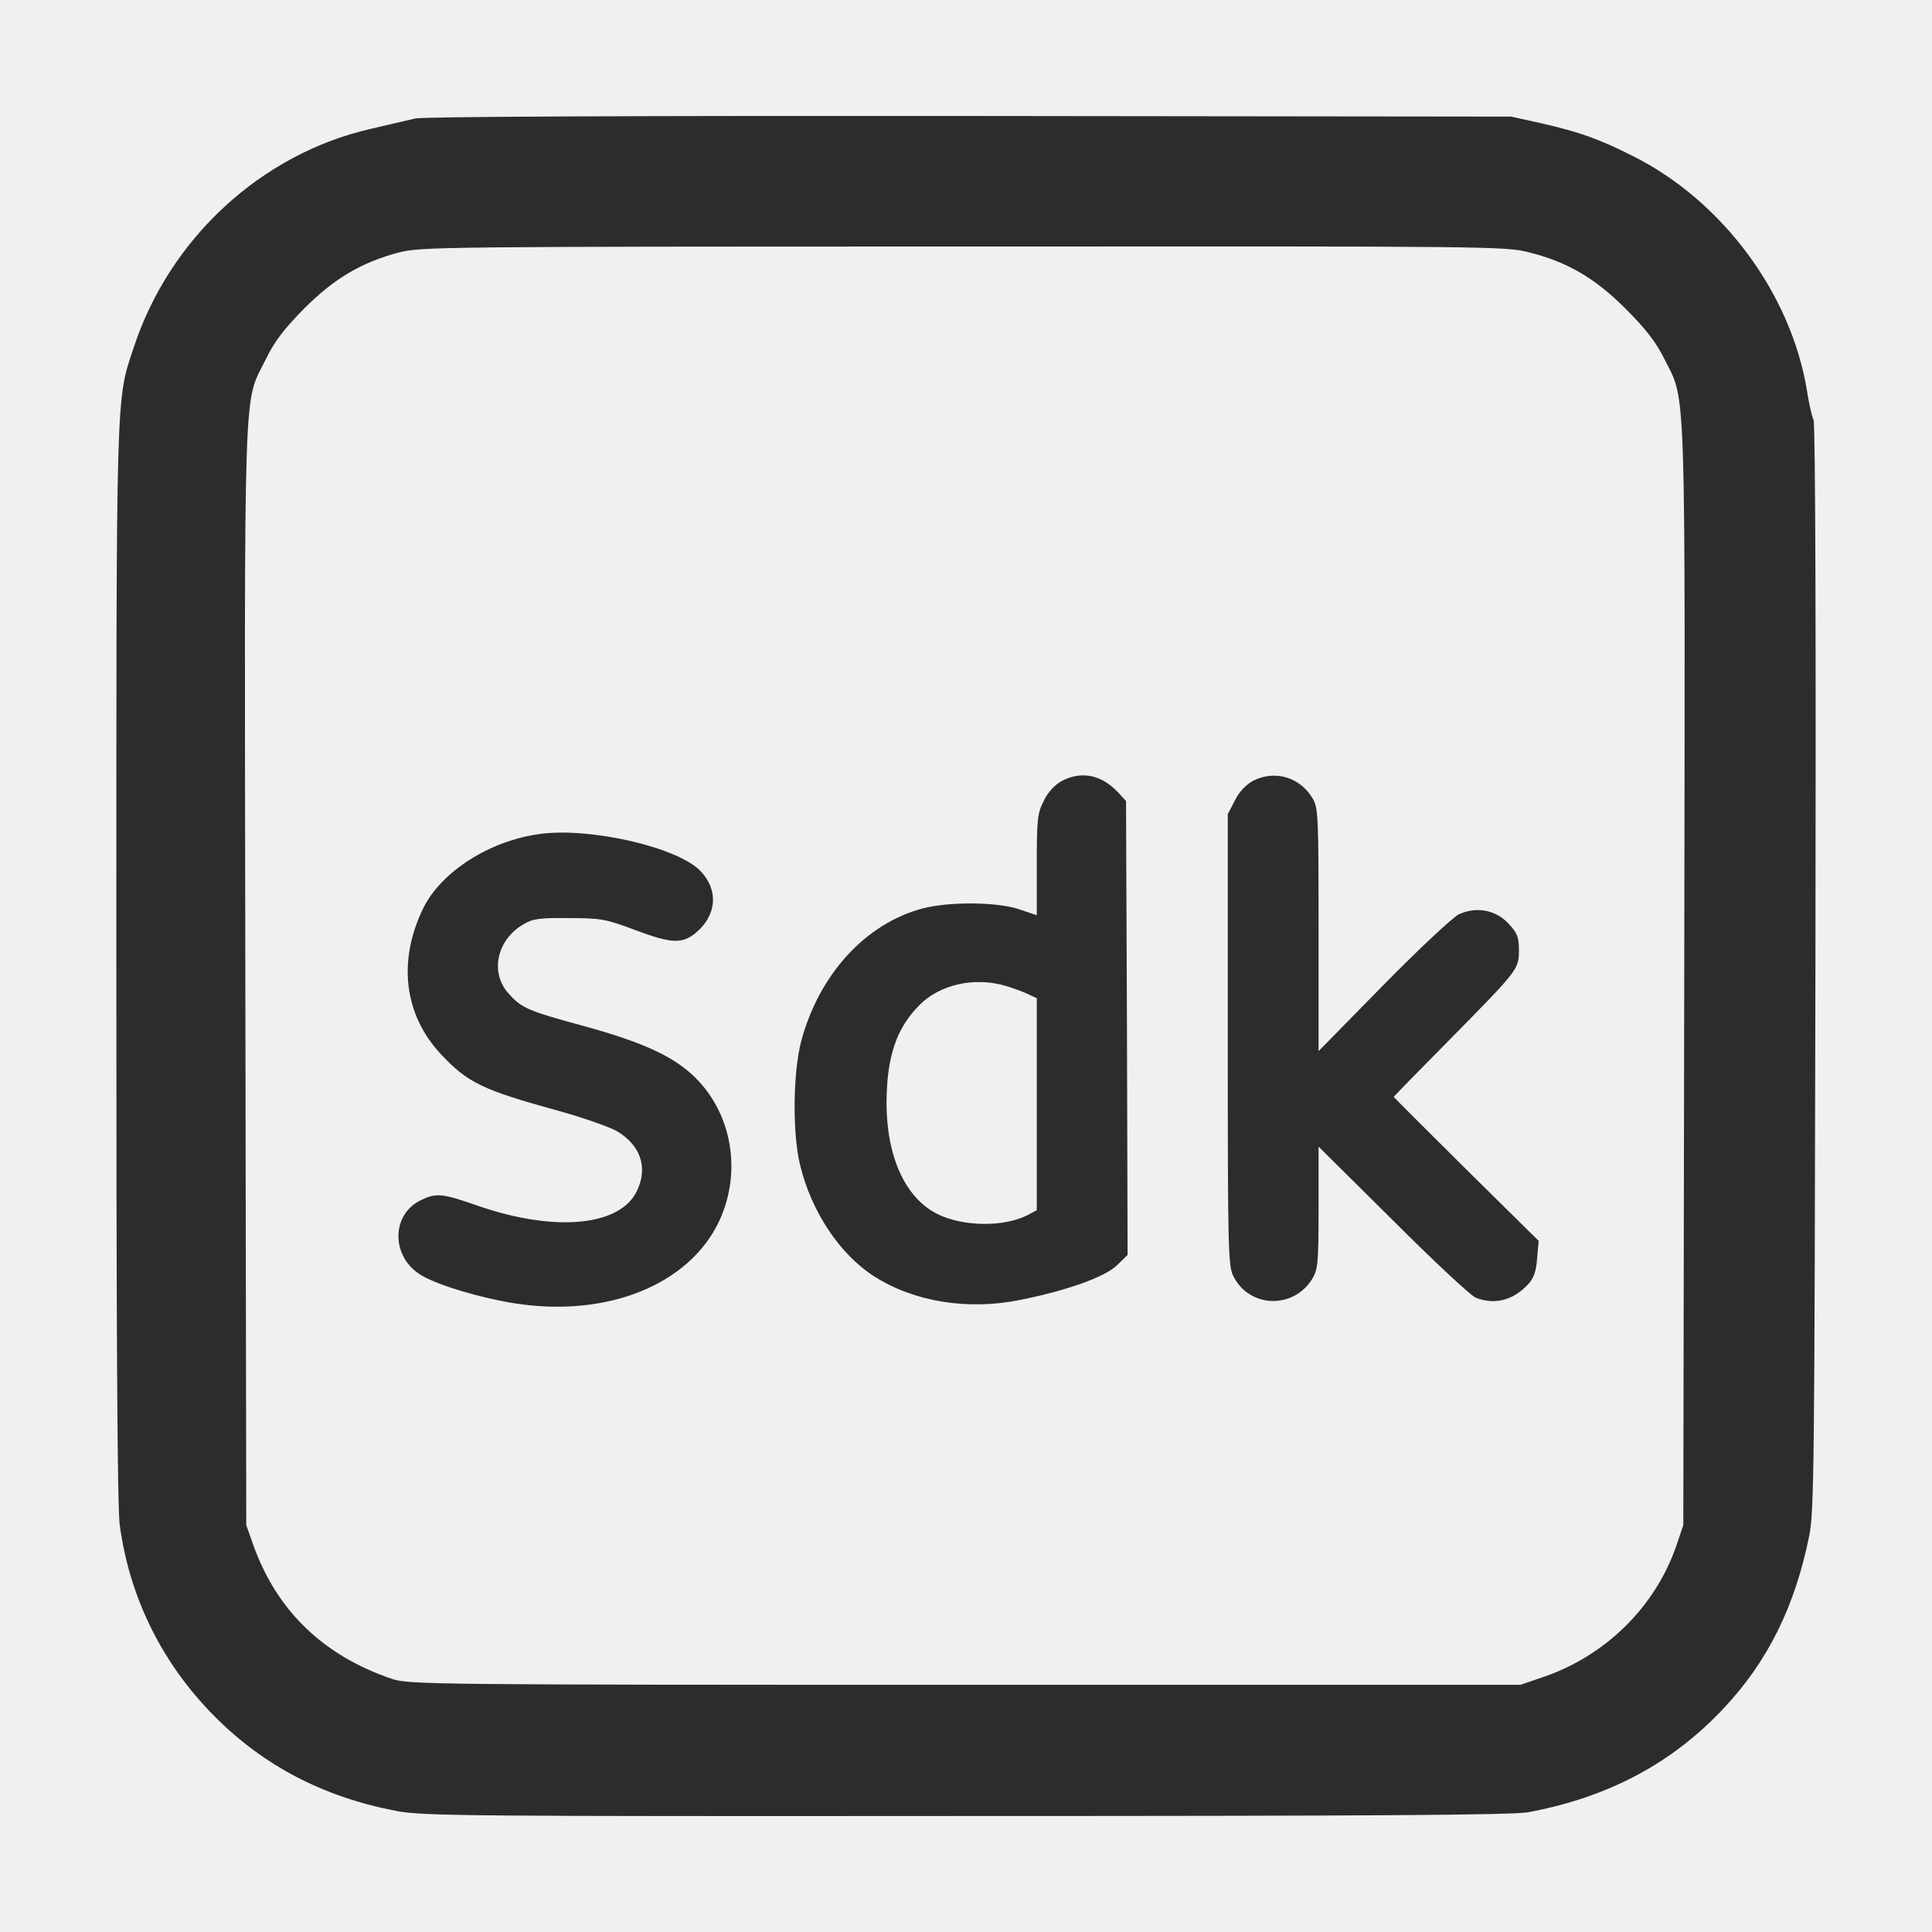
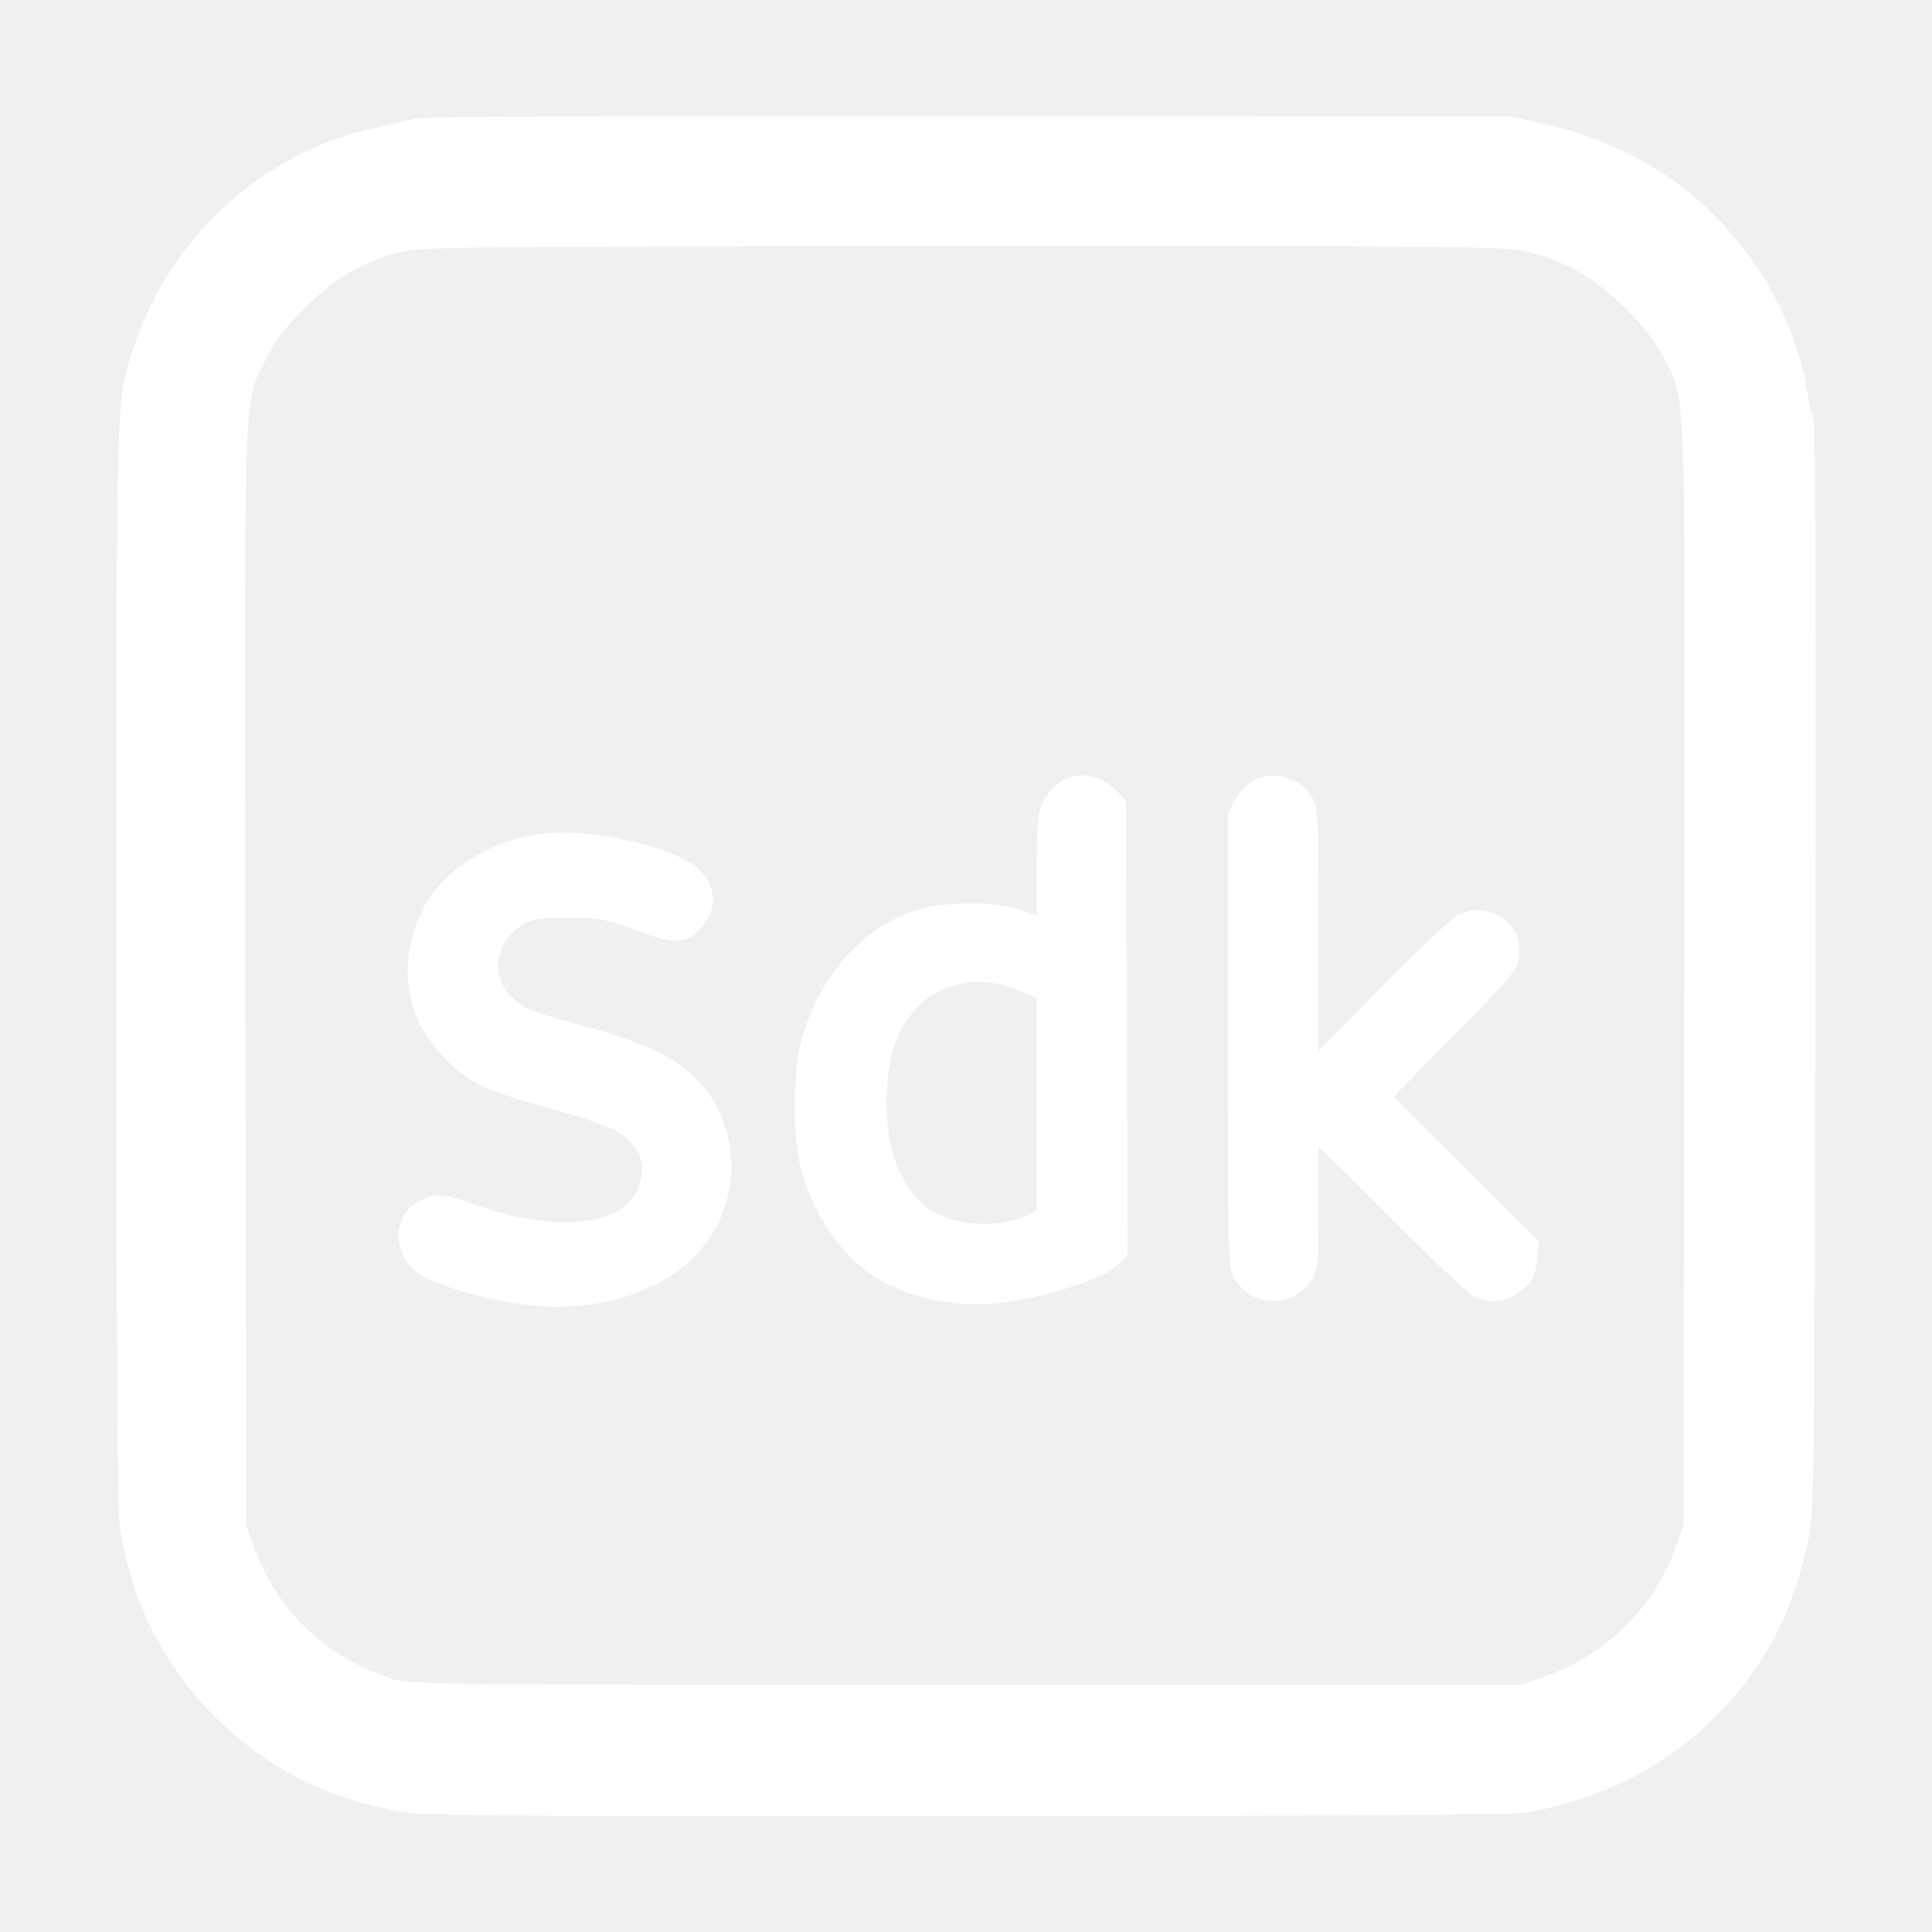
<svg xmlns="http://www.w3.org/2000/svg" class="icon" width="200px" height="200.00px" viewBox="0 0 1024 1024" version="1.1">
-   <path fill="#2c2c2c" d="M220.137 62.799C216.486 63.629 205.866 66.118 196.573 68.275 138.495 81.55 90.041 126.187 70.958 183.934 61.334 212.973 61.666 201.855 61.666 511.495 61.666 704.647 62.164 799.729 63.491 808.524 68.801 847.188 86.059 881.869 113.77 909.746 139.823 935.965 171.683 952.558 210.18 959.86 223.953 962.515 247.682 962.681 512.187 962.515 728.405 962.515 801.915 962.017 810.046 960.523 852.36 952.558 886.046 934.803 913.591 905.432 936.823 880.707 951.259 851.834 958.892 814.166 961.547 801.223 961.713 777.826 962.211 512.989 962.543 340.413 962.211 224.588 961.215 222.597 960.386 220.772 958.726 213.802 957.731 206.999 949.268 155.558 912.928 106.607 865.801 82.877 847.382 73.585 837.094 69.934 816.684 65.288L800.919 61.803 513.847 61.471C339.612 61.306 224.119 61.803 220.137 62.799ZM810.71 133.82C830.954 138.964 845.391 147.427 861.653 163.689 872.107 174.143 877.417 180.947 881.897 189.741 893.845 213.968 893.181 192.894 892.683 517.137L892.185 808.358 888.535 819.144C877.417 851.668 850.701 877.886 817.513 889.004L805.898 892.987 511.358 892.987C228.268 892.987 216.486 892.821 207.691 889.834 171.517 877.554 146.792 853.825 134.347 819.144L130.53 808.358 130.032 516.639C129.534 192.231 128.871 214.798 140.984 190.239 145.464 180.947 150.609 174.309 161.229 163.523 177.159 147.593 191.429 139.13 211.342 133.82 222.957 130.834 233.578 130.668 510.694 130.668 791.295 130.502 798.264 130.502 810.71 133.82Z" />
-   <path fill="#2c2c2c" d="M562.798 413.924C559.148 415.915 555.497 419.731 553.34 424.212 549.855 431.015 549.523 433.836 549.523 458.395L549.523 485.111 540.231 481.958C528.449 477.976 503.227 477.81 489.122 481.46 458.921 489.425 434.362 516.141 424.738 551.486 420.258 568.412 419.926 600.604 424.074 617.53 430.048 642.254 445.148 664.822 463.236 676.438 484.476 690.044 513.183 694.691 541.227 688.883 565.785 683.905 585.2 676.935 591.838 670.796L597.645 665.154 597.314 544.849 596.816 424.544 592.667 420.063C583.873 410.605 573.253 408.448 562.798 413.924ZM532.1 522.281C535.751 523.277 541.227 525.268 544.213 526.596L549.523 529.085 549.523 641.425 544.877 643.914C532.1 650.551 510.03 650.219 496.423 643.25 479.664 634.621 469.873 612.883 469.873 584.342 470.039 560.115 475.017 545.015 487.463 532.569 498.083 521.949 515.838 517.801 532.1 522.281Z" />
-   <path fill="#2c2c2c" d="M664.021 413.924C660.37 415.915 656.719 419.731 654.562 424.212L650.746 431.513 650.746 551.154C650.746 661.503 650.911 671.128 653.732 676.438 662.195 693.363 685.593 694.027 695.549 677.765 698.536 672.787 698.868 669.302 698.868 639.931L698.868 607.739 738.361 646.901C759.933 668.473 779.845 687.058 782.334 687.887 792.457 691.704 801.915 689.215 809.88 680.752 812.867 677.599 814.194 673.948 814.692 667.145L815.522 657.687 777.024 619.687C755.95 598.779 738.693 581.521 738.693 581.355 738.693 581.189 751.968 567.582 768.23 551.154 804.902 513.984 805.068 513.652 805.068 503.53 805.068 496.727 804.238 494.57 799.592 489.591 792.954 482.29 782.5 480.299 773.208 484.613 769.889 486.273 751.968 503.032 733.051 522.281L698.868 557.128 698.868 492.744C698.868 431.347 698.702 428.028 695.549 422.884 688.745 411.766 675.47 407.95 664.021 413.924Z" />
-   <path fill="#2c2c2c" d="M286.512 441.967C259.63 445.452 233.743 462.046 224.285 481.46 210.678 509.504 214.163 537.879 233.743 558.788 247.848 573.888 255.813 577.704 295.638 588.656 308.913 592.307 322.852 597.285 326.835 599.442 339.446 606.91 343.594 618.691 337.621 631.137 328.826 649.887 294.477 653.206 253.822 639.267 234.407 632.464 231.254 632.132 223.123 636.115 207.027 643.748 207.193 666.647 223.621 676.106 233.246 681.582 254.486 687.887 273.237 690.874 322.022 698.341 365.166 680.918 381.096 647.398 393.708 620.516 387.734 588.49 366.494 569.242 355.21 559.119 339.28 551.984 308.913 543.687 279.045 535.556 276.39 534.229 269.254 526.264 259.63 515.146 263.446 498.054 277.385 489.923 282.363 486.936 285.848 486.439 301.446 486.605 318.372 486.605 321.027 487.102 336.127 492.744 355.874 500.211 361.516 500.377 368.817 494.404 379.935 485.111 380.93 471.67 371.306 461.714 359.358 449.103 313.228 438.482 286.512 441.967Z" />
+   <path fill="#ffffff" d="M220.137 62.799C216.486 63.629 205.866 66.118 196.573 68.275 138.495 81.55 90.041 126.187 70.958 183.934 61.334 212.973 61.666 201.855 61.666 511.495 61.666 704.647 62.164 799.729 63.491 808.524 68.801 847.188 86.059 881.869 113.77 909.746 139.823 935.965 171.683 952.558 210.18 959.86 223.953 962.515 247.682 962.681 512.187 962.515 728.405 962.515 801.915 962.017 810.046 960.523 852.36 952.558 886.046 934.803 913.591 905.432 936.823 880.707 951.259 851.834 958.892 814.166 961.547 801.223 961.713 777.826 962.211 512.989 962.543 340.413 962.211 224.588 961.215 222.597 960.386 220.772 958.726 213.802 957.731 206.999 949.268 155.558 912.928 106.607 865.801 82.877 847.382 73.585 837.094 69.934 816.684 65.288L800.919 61.803 513.847 61.471C339.612 61.306 224.119 61.803 220.137 62.799ZM810.71 133.82C830.954 138.964 845.391 147.427 861.653 163.689 872.107 174.143 877.417 180.947 881.897 189.741 893.845 213.968 893.181 192.894 892.683 517.137L892.185 808.358 888.535 819.144C877.417 851.668 850.701 877.886 817.513 889.004L805.898 892.987 511.358 892.987C228.268 892.987 216.486 892.821 207.691 889.834 171.517 877.554 146.792 853.825 134.347 819.144L130.53 808.358 130.032 516.639C129.534 192.231 128.871 214.798 140.984 190.239 145.464 180.947 150.609 174.309 161.229 163.523 177.159 147.593 191.429 139.13 211.342 133.82 222.957 130.834 233.578 130.668 510.694 130.668 791.295 130.502 798.264 130.502 810.71 133.82Z" />
+   <path fill="#ffffff" d="M562.798 413.924C559.148 415.915 555.497 419.731 553.34 424.212 549.855 431.015 549.523 433.836 549.523 458.395L549.523 485.111 540.231 481.958C528.449 477.976 503.227 477.81 489.122 481.46 458.921 489.425 434.362 516.141 424.738 551.486 420.258 568.412 419.926 600.604 424.074 617.53 430.048 642.254 445.148 664.822 463.236 676.438 484.476 690.044 513.183 694.691 541.227 688.883 565.785 683.905 585.2 676.935 591.838 670.796L597.645 665.154 597.314 544.849 596.816 424.544 592.667 420.063C583.873 410.605 573.253 408.448 562.798 413.924ZM532.1 522.281C535.751 523.277 541.227 525.268 544.213 526.596L549.523 529.085 549.523 641.425 544.877 643.914C532.1 650.551 510.03 650.219 496.423 643.25 479.664 634.621 469.873 612.883 469.873 584.342 470.039 560.115 475.017 545.015 487.463 532.569 498.083 521.949 515.838 517.801 532.1 522.281Z" />
+   <path fill="#ffffff" d="M664.021 413.924C660.37 415.915 656.719 419.731 654.562 424.212L650.746 431.513 650.746 551.154C650.746 661.503 650.911 671.128 653.732 676.438 662.195 693.363 685.593 694.027 695.549 677.765 698.536 672.787 698.868 669.302 698.868 639.931L698.868 607.739 738.361 646.901C759.933 668.473 779.845 687.058 782.334 687.887 792.457 691.704 801.915 689.215 809.88 680.752 812.867 677.599 814.194 673.948 814.692 667.145L815.522 657.687 777.024 619.687C755.95 598.779 738.693 581.521 738.693 581.355 738.693 581.189 751.968 567.582 768.23 551.154 804.902 513.984 805.068 513.652 805.068 503.53 805.068 496.727 804.238 494.57 799.592 489.591 792.954 482.29 782.5 480.299 773.208 484.613 769.889 486.273 751.968 503.032 733.051 522.281L698.868 557.128 698.868 492.744C698.868 431.347 698.702 428.028 695.549 422.884 688.745 411.766 675.47 407.95 664.021 413.924Z" />
+   <path fill="#ffffff" d="M286.512 441.967C259.63 445.452 233.743 462.046 224.285 481.46 210.678 509.504 214.163 537.879 233.743 558.788 247.848 573.888 255.813 577.704 295.638 588.656 308.913 592.307 322.852 597.285 326.835 599.442 339.446 606.91 343.594 618.691 337.621 631.137 328.826 649.887 294.477 653.206 253.822 639.267 234.407 632.464 231.254 632.132 223.123 636.115 207.027 643.748 207.193 666.647 223.621 676.106 233.246 681.582 254.486 687.887 273.237 690.874 322.022 698.341 365.166 680.918 381.096 647.398 393.708 620.516 387.734 588.49 366.494 569.242 355.21 559.119 339.28 551.984 308.913 543.687 279.045 535.556 276.39 534.229 269.254 526.264 259.63 515.146 263.446 498.054 277.385 489.923 282.363 486.936 285.848 486.439 301.446 486.605 318.372 486.605 321.027 487.102 336.127 492.744 355.874 500.211 361.516 500.377 368.817 494.404 379.935 485.111 380.93 471.67 371.306 461.714 359.358 449.103 313.228 438.482 286.512 441.967Z" />
</svg>
